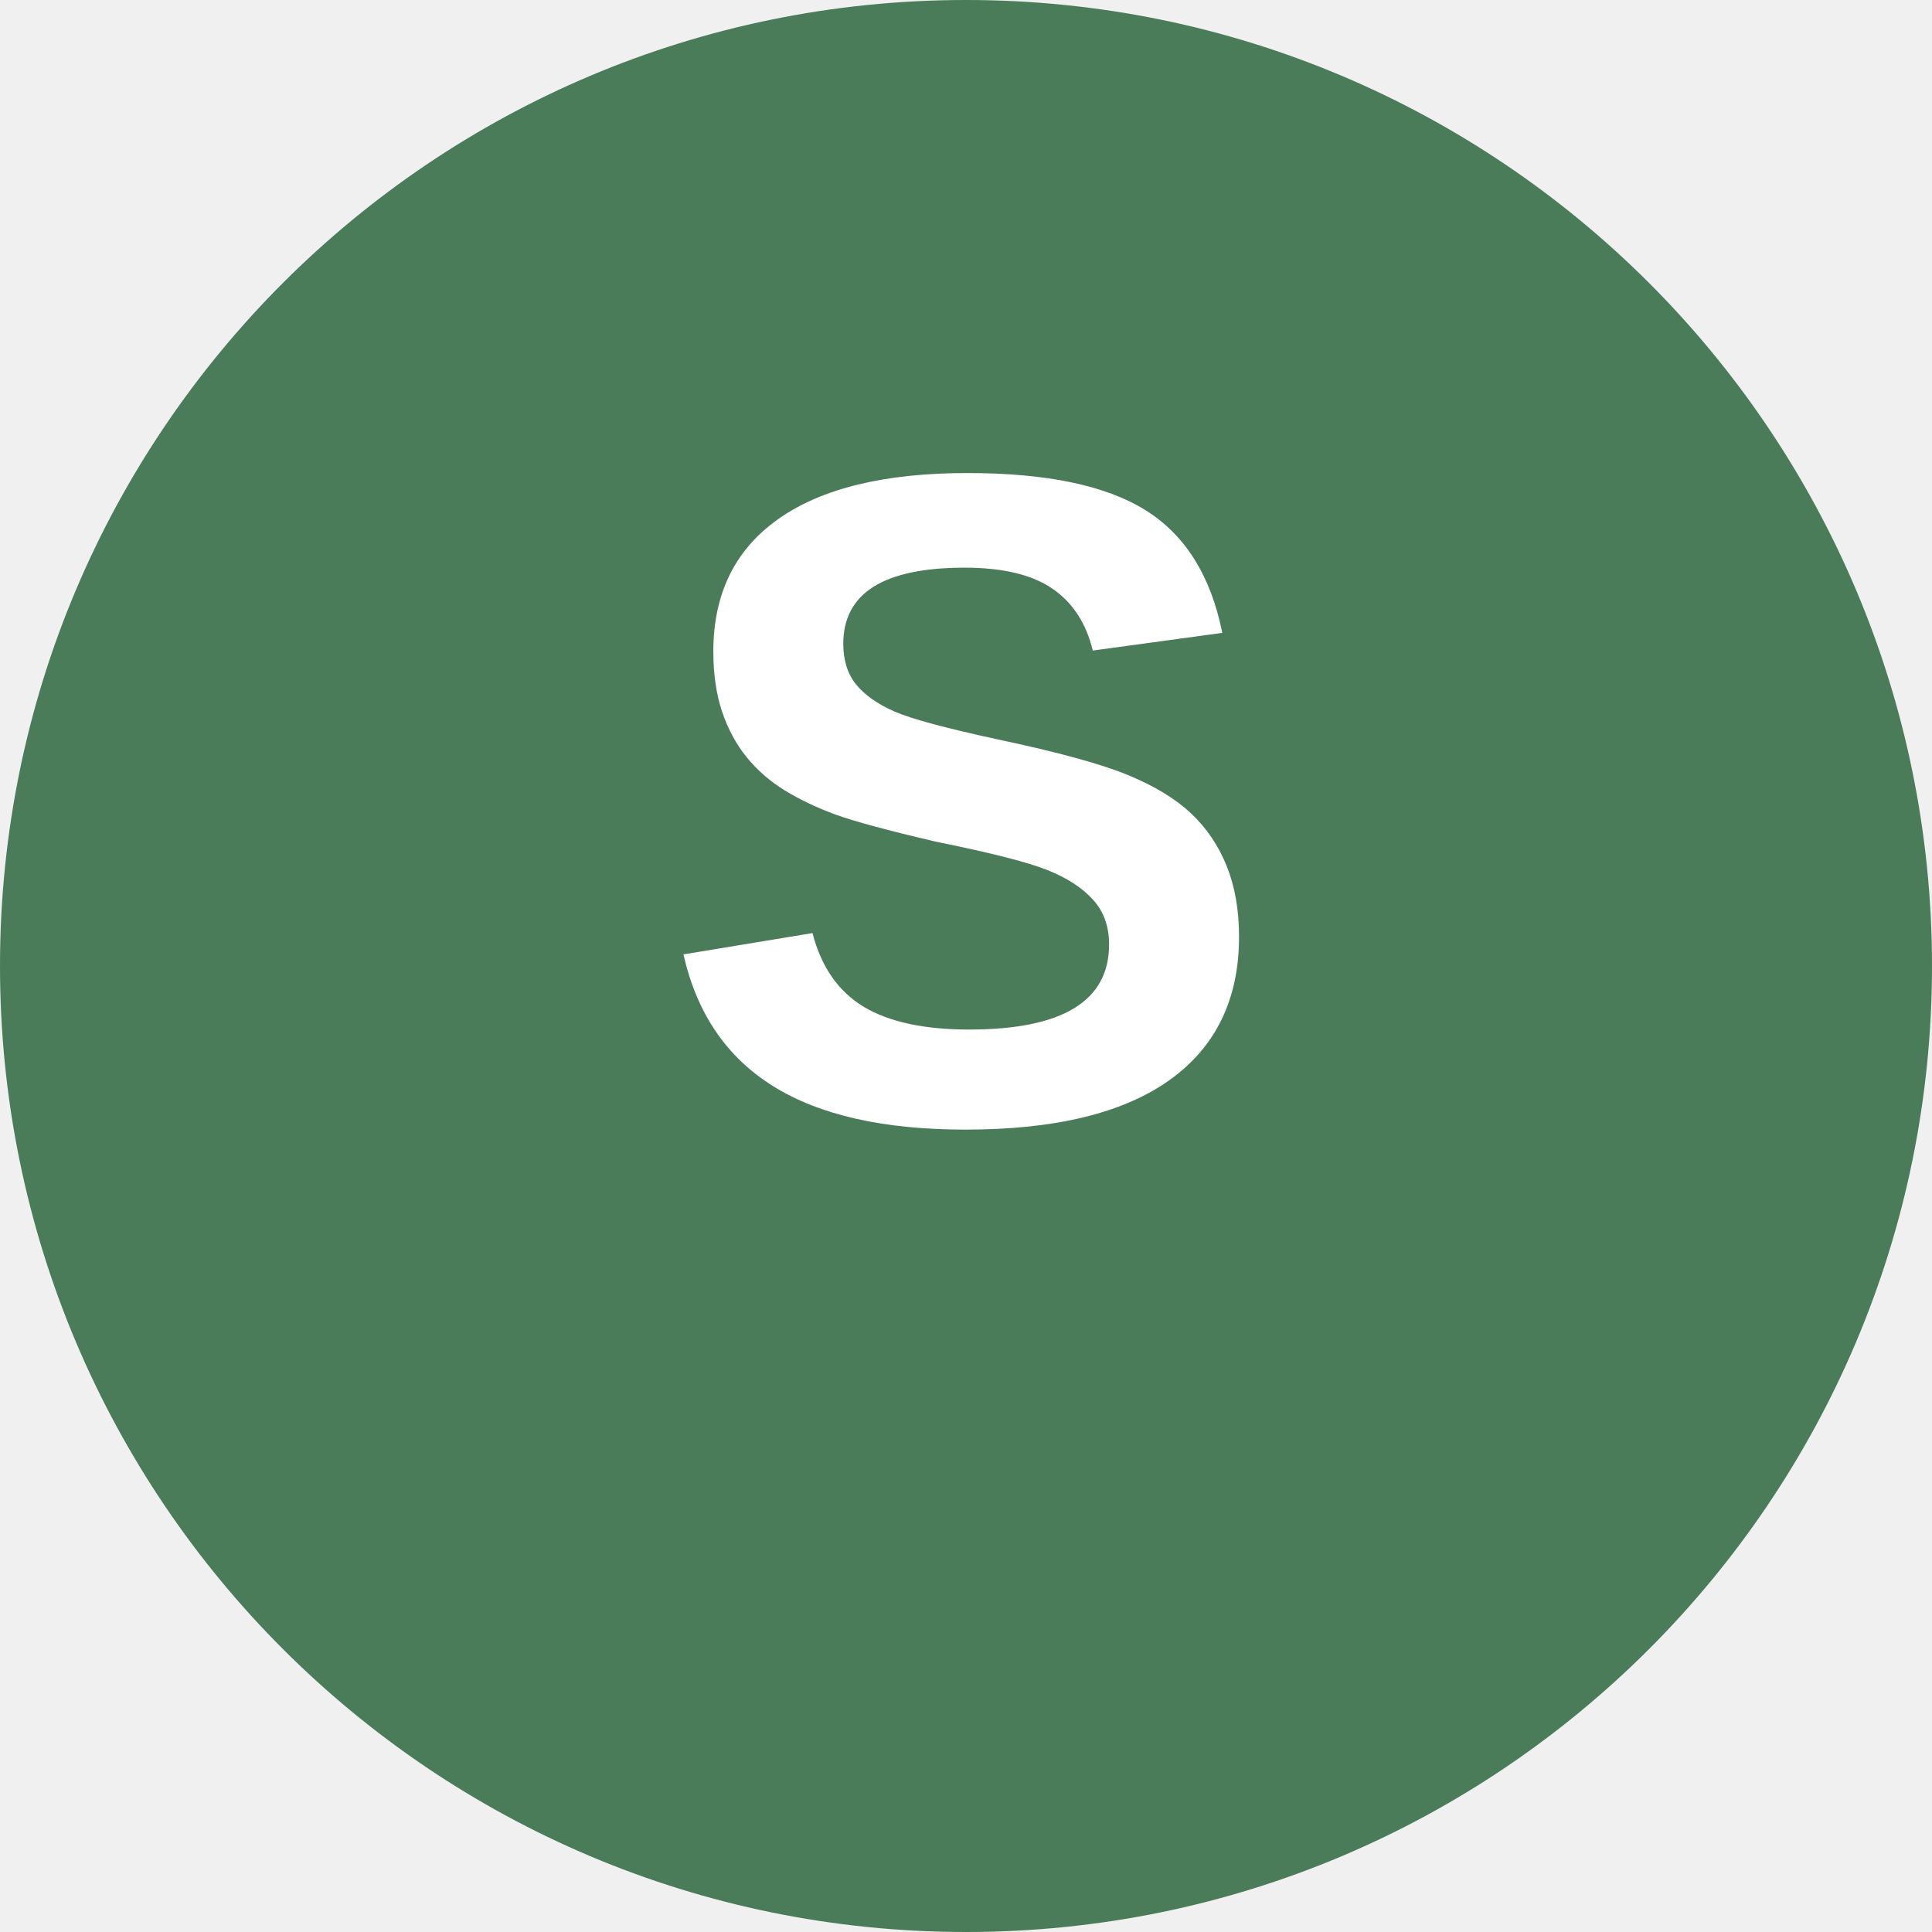
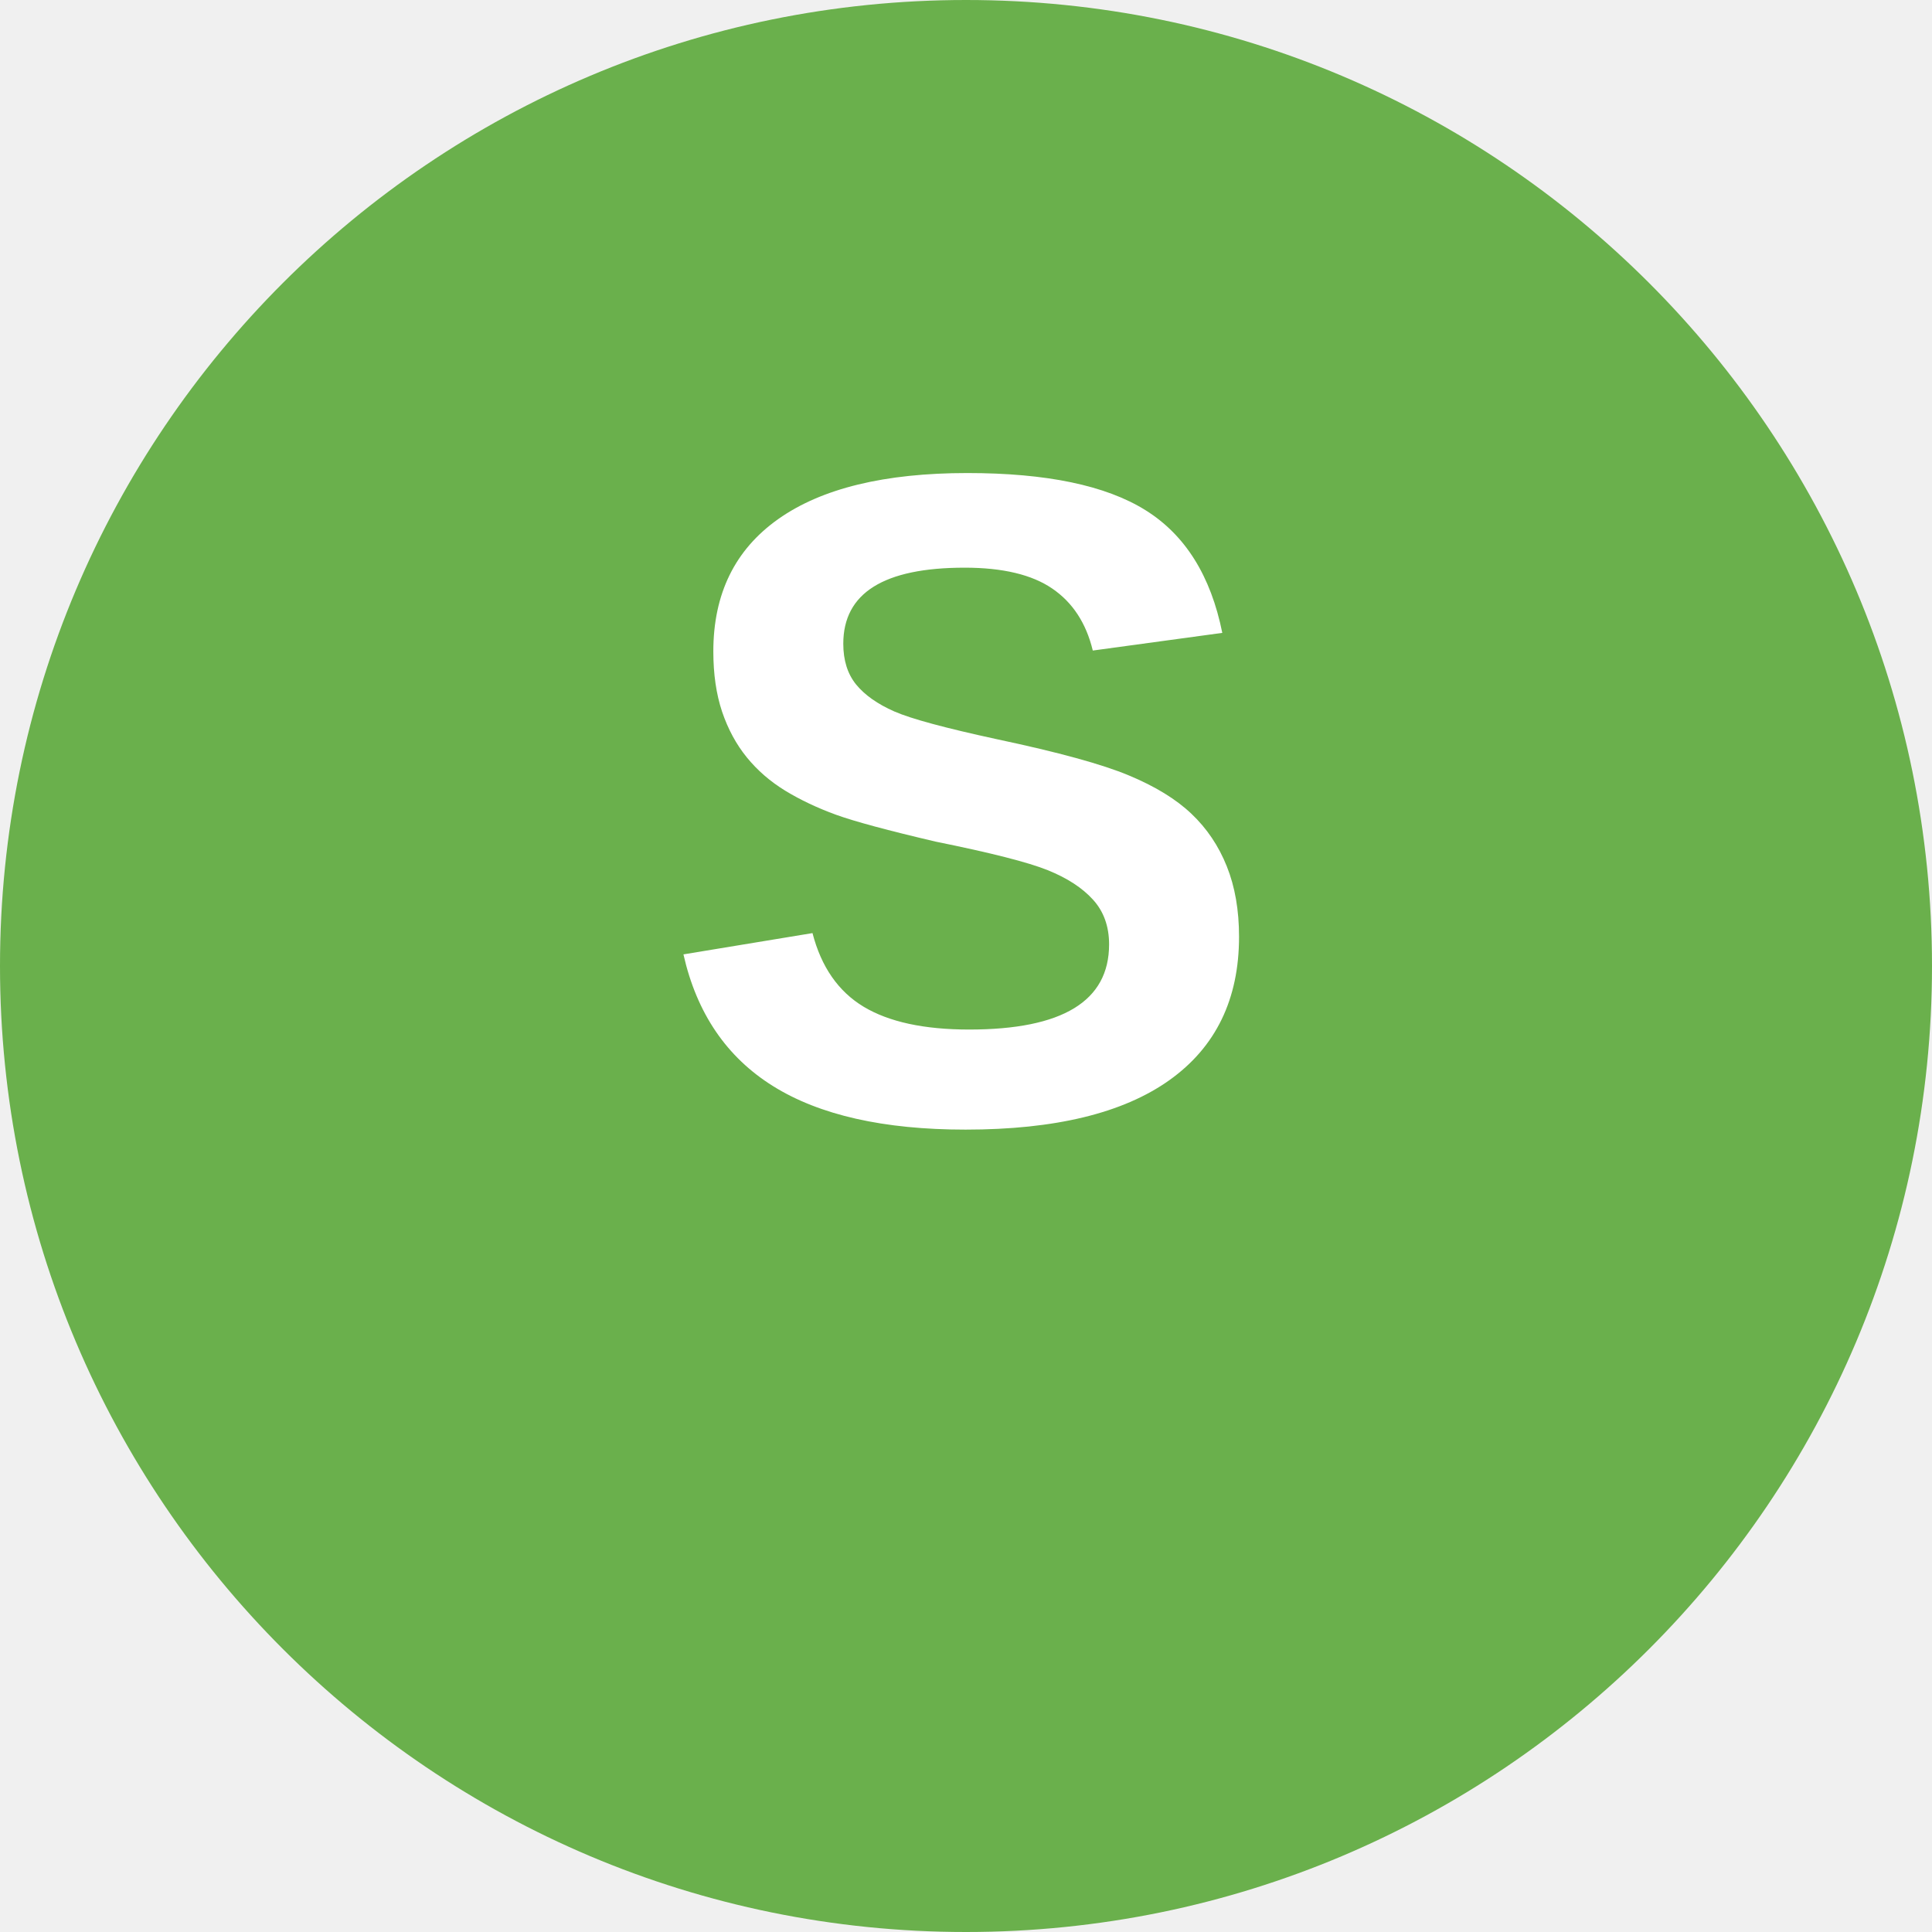
<svg xmlns="http://www.w3.org/2000/svg" width="200" height="200" viewBox="0 0 200 200" role="img" aria-labelledby="title">
-   <circle cx="100" cy="100" r="100" fill="#4a7c59" />
+   <circle cx="100" cy="100" r="100" fill="#6ab04c" />
  <text x="100" y="116" fill="#ffffff" font-family="Arial, Helvetica, sans-serif" font-size="96" font-weight="700" text-anchor="middle">
    S
  </text>
</svg>
